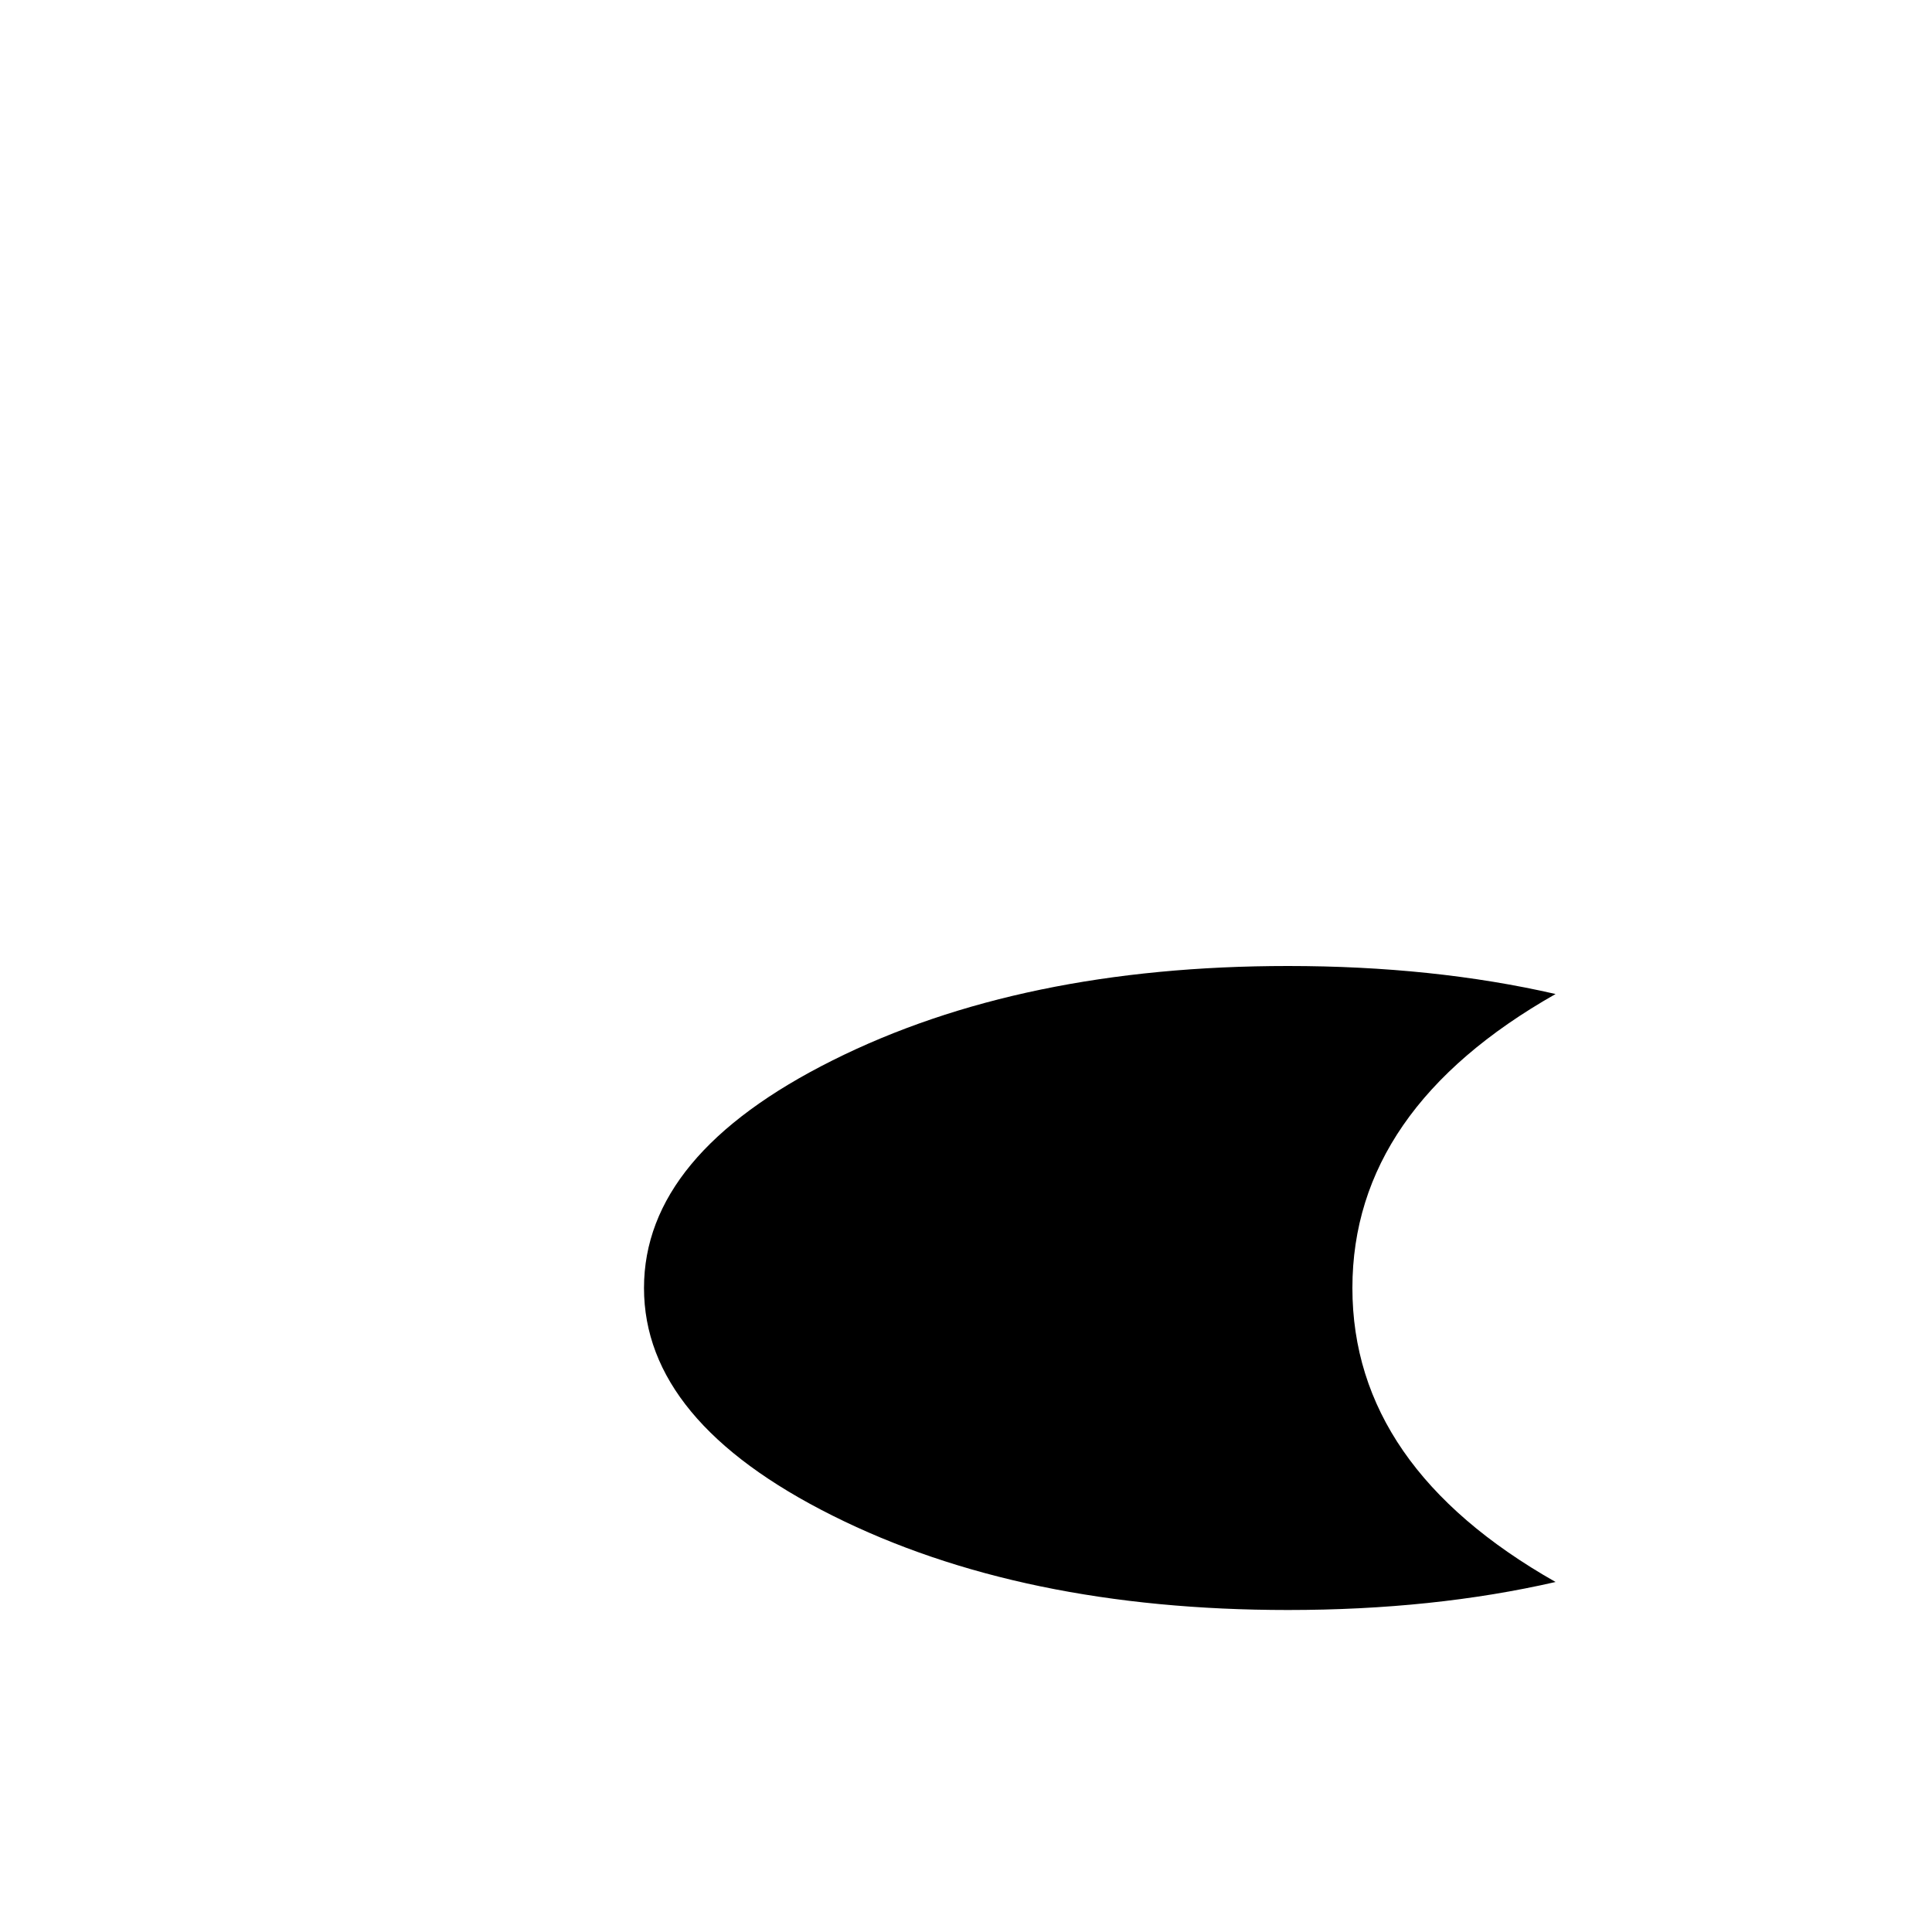
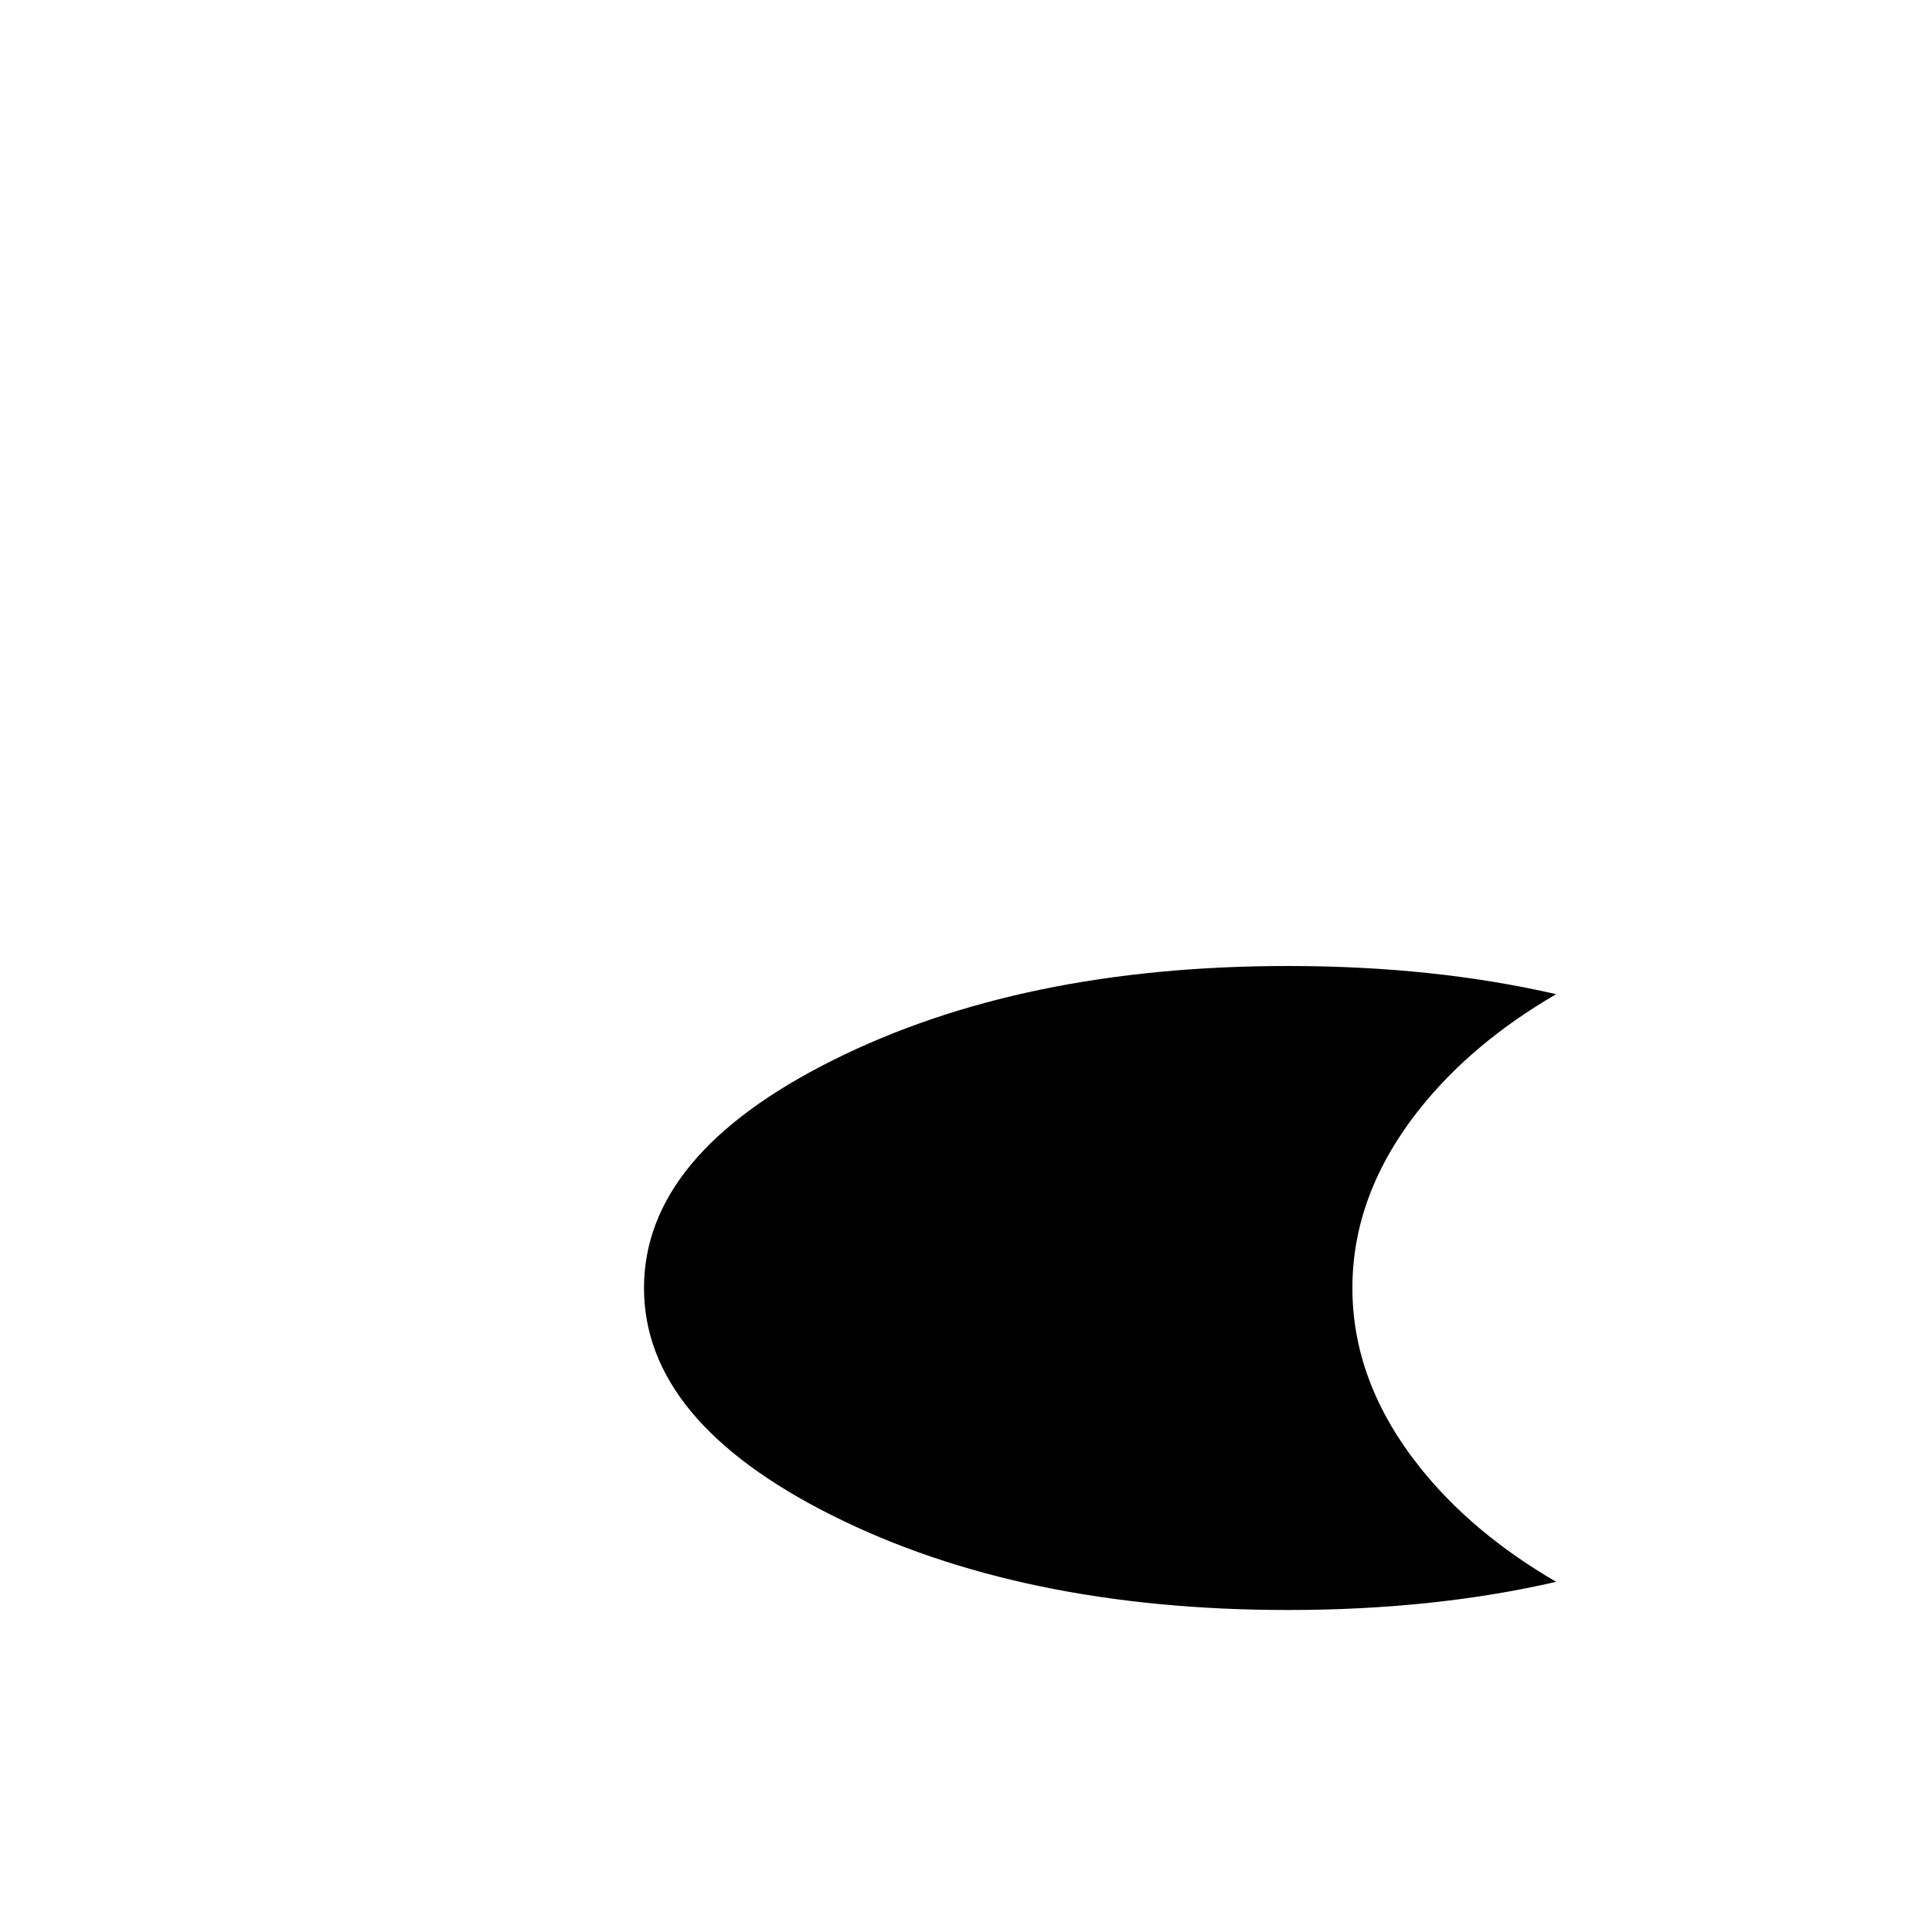
<svg xmlns="http://www.w3.org/2000/svg" id="svg" width="256" height="256" viewBox="0 0 24 24">
-   <path d="M8,16 Q8,14.343 10.343,13.172 Q12.686,12 16,12 Q17.806,12 19.324,12.348 Q16.8,13.78 16.8,16 Q16.8,18.22 19.324,19.652 Q17.806,20 16,20 Q12.686,20 10.343,18.828 Q8,17.657 8,16 Z" />
+   <path d="M8,16 Q8,14.343 10.343,13.172 Q12.686,12 16,12 Q17.81,12 19.331,12.35 Q18.292,12.955 17.645,13.764 Q16.8,14.82 16.8,16 Q16.8,17.18 17.645,18.236 Q18.292,19.045 19.331,19.65 Q17.81,20 16,20 Q12.686,20 10.343,18.828 Q8,17.657 8,16 Z" />
</svg>
